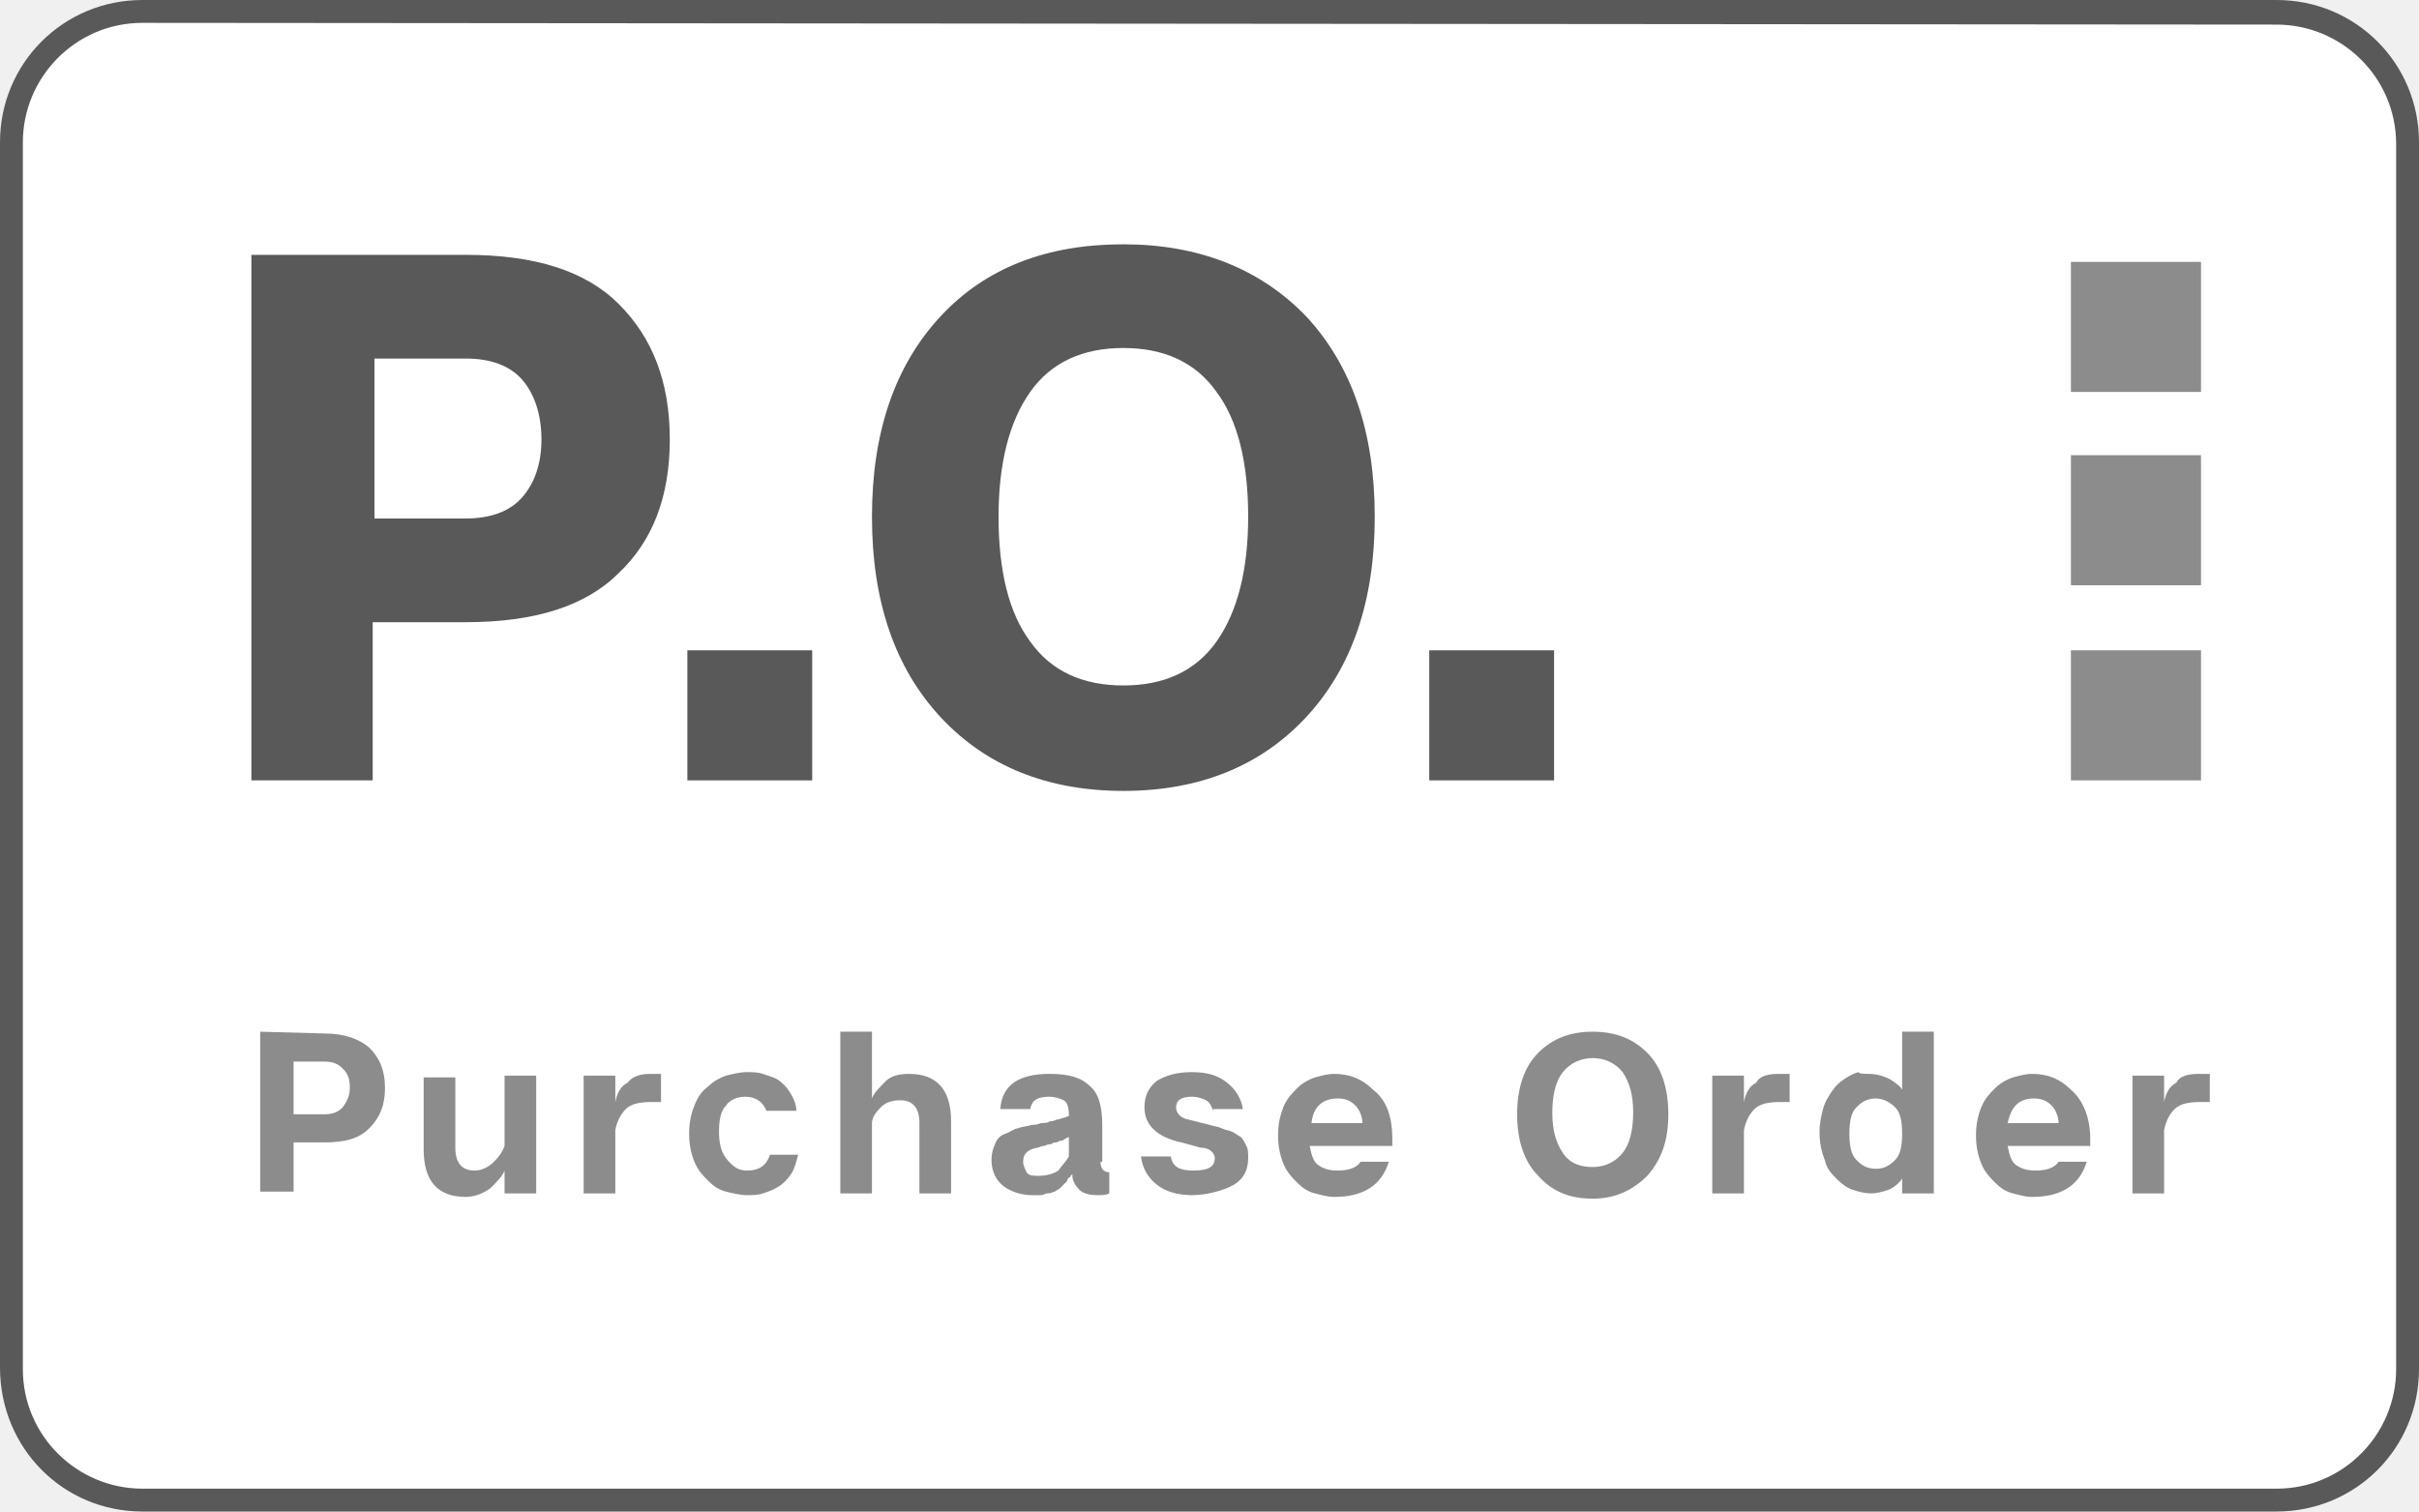
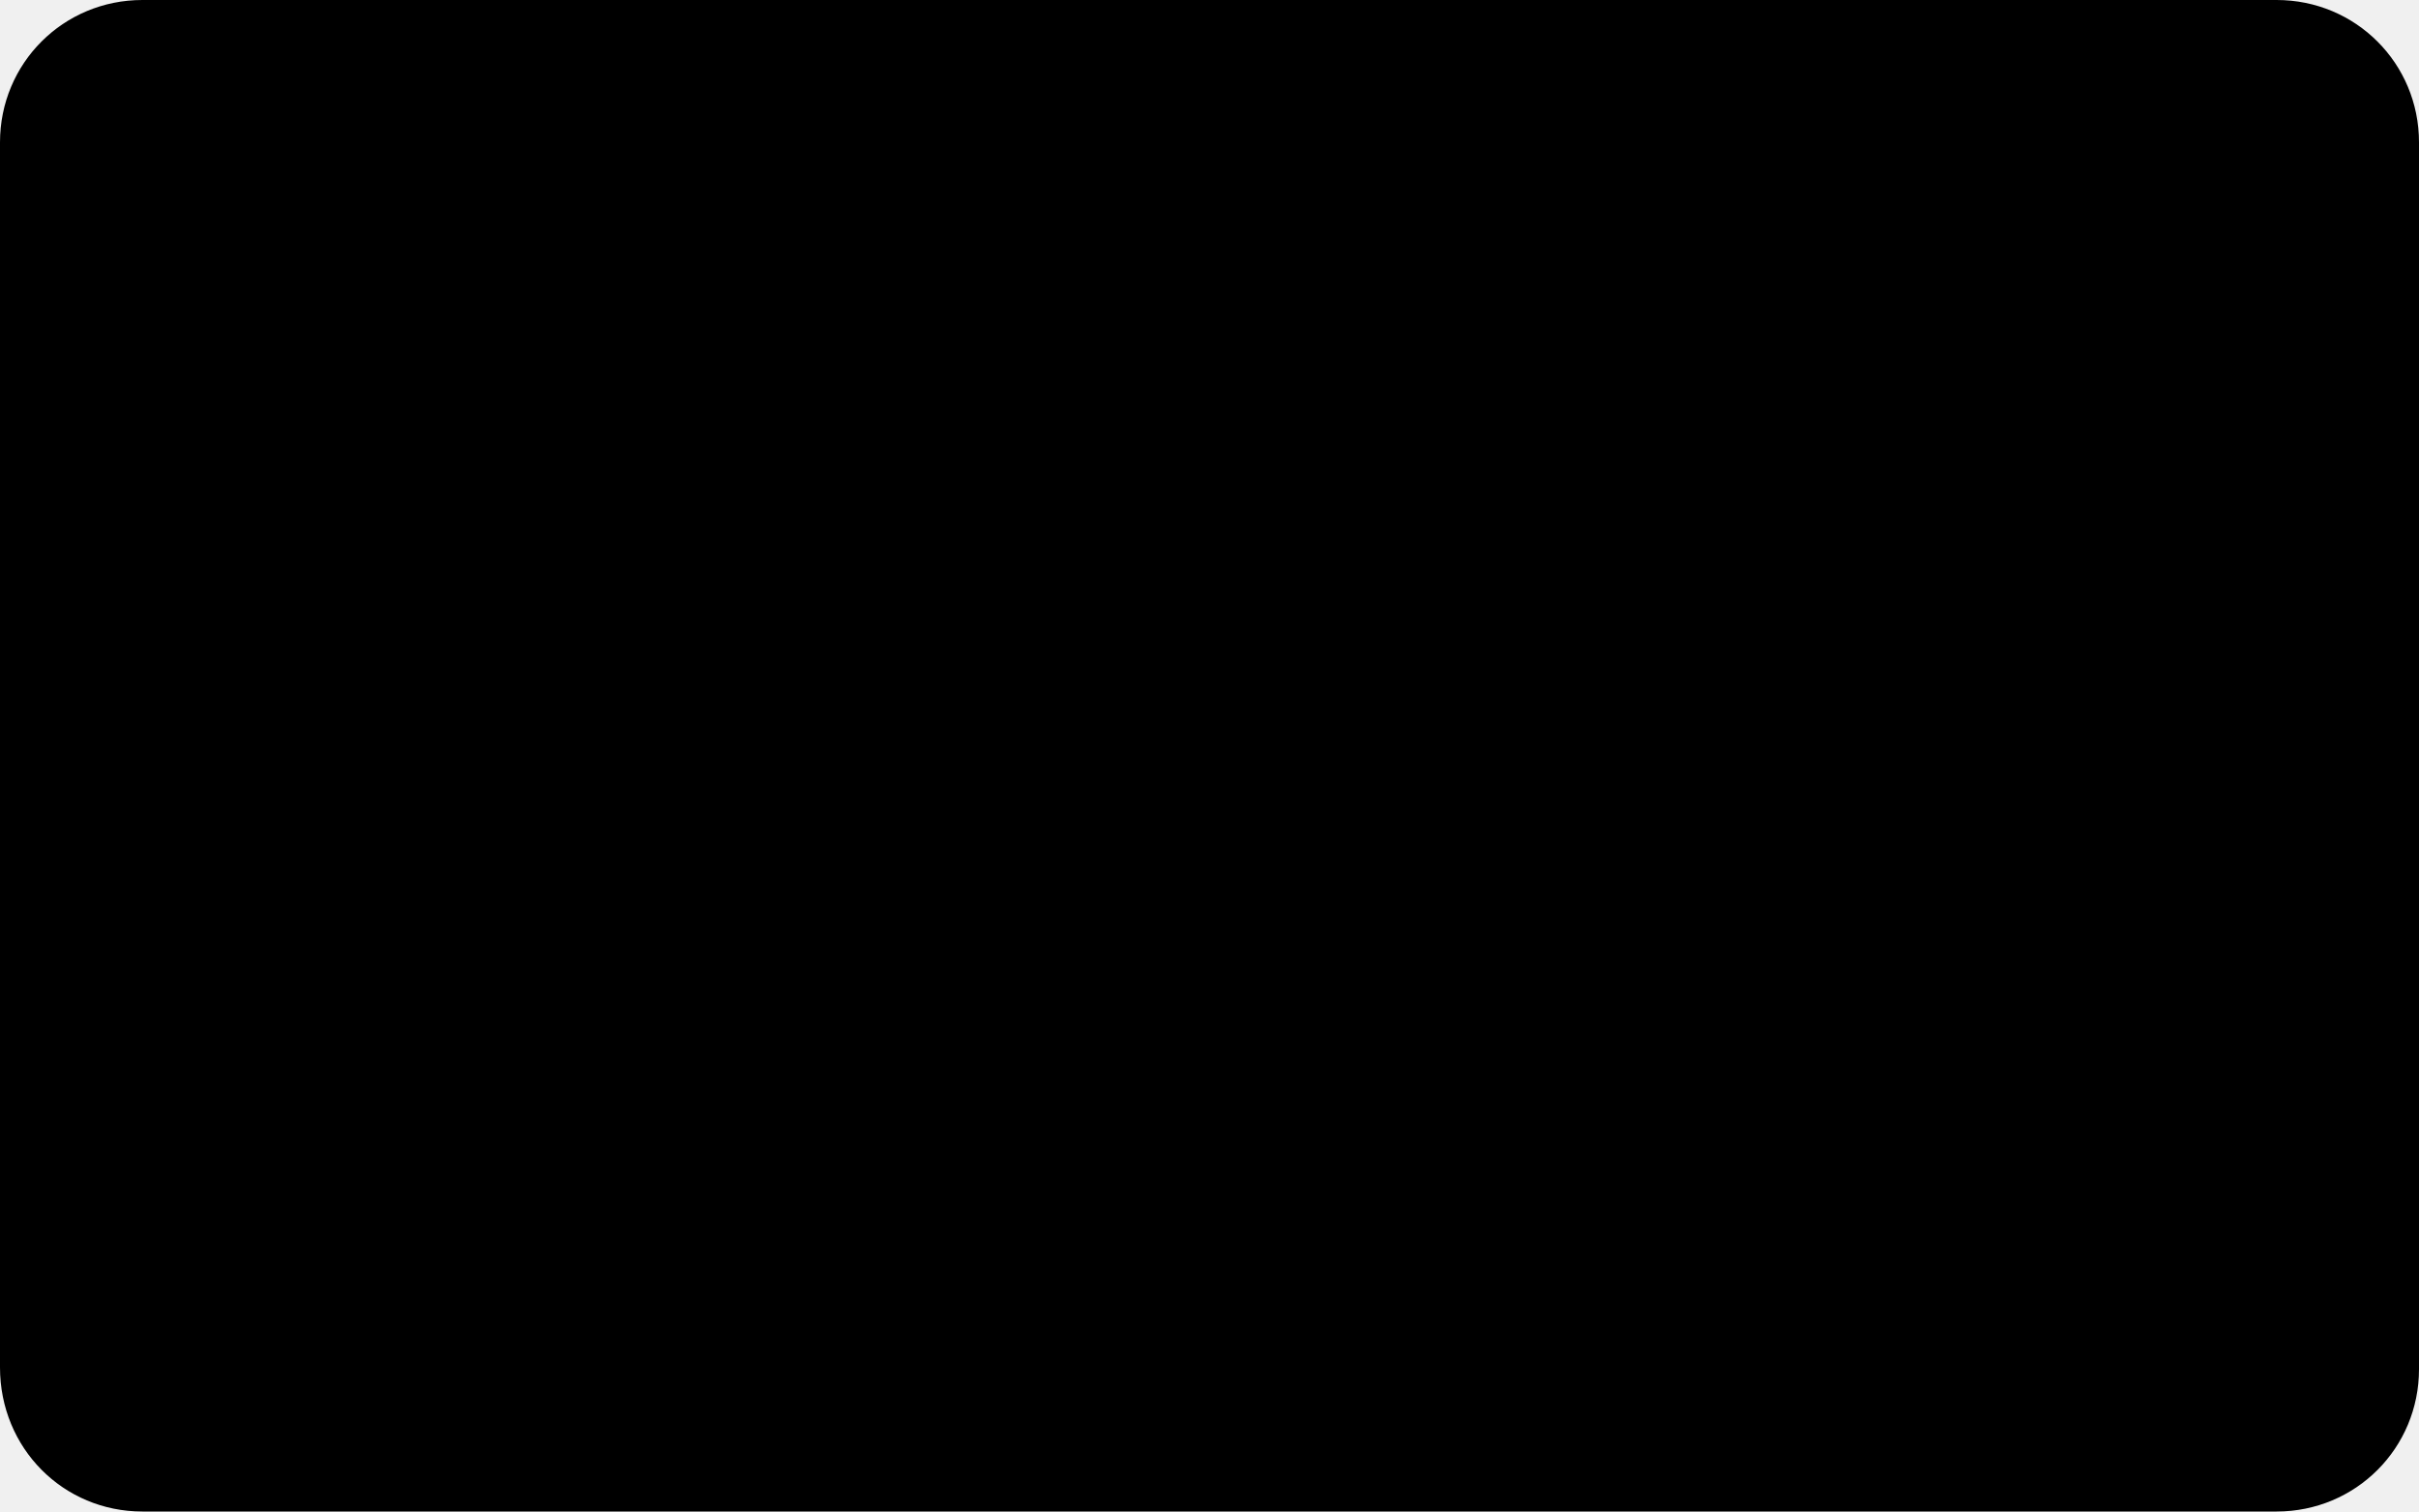
- <svg xmlns="http://www.w3.org/2000/svg" version="1.1" id="Layer_1" x="0px" y="0px" viewBox="0 0 137.6 86" style="enable-background:new 0 0 137.6 86;" xml:space="preserve">
+ <svg xmlns="http://www.w3.org/2000/svg" version="1.1" id="purchase-order" x="0px" y="0px" viewBox="0 0 137.6 86" style="enable-background:new 0 0 137.6 86;" xml:space="preserve">
  <g>
-     <path style="fill:#FFFFFF;" d="M129.1,85.6H8.5c-4.4,0-7.9-3.6-7.9-7.9V8.4c0-4.4,3.6-7.9,7.9-7.9h120.6c4.4,0,7.9,3.6,7.9,7.9   v69.2C137.1,82,133.5,85.6,129.1,85.6z" />
+     <path class="svg-white " d="M129.1,85.6H8.5c-4.4,0-7.9-3.6-7.9-7.9V8.4c0-4.4,3.6-7.9,7.9-7.9h120.6c4.4,0,7.9,3.6,7.9,7.9   v69.2C137.1,82,133.5,85.6,129.1,85.6z" />
    <g>
-       <path style="fill:#595959;" d="M129.5,1.4c3.7,0,6.8,3,6.8,6.8v69.7c0,3.7-3,6.8-6.8,6.8H8.1c-3.7,0-6.8-3-6.8-6.8V8.1    c0-3.7,3-6.8,6.8-6.8L129.5,1.4 M129.5,0H8.1C3.6,0,0,3.6,0,8.1v69.7C0,82.4,3.6,86,8.1,86h121.4c4.5,0,8.1-3.6,8.1-8.1V8.1    C137.6,3.6,134,0,129.5,0L129.5,0z" />
+       <path class="svg-dark-gray blue" d="M129.5,1.4c3.7,0,6.8,3,6.8,6.8v69.7c0,3.7-3,6.8-6.8,6.8H8.1c-3.7,0-6.8-3-6.8-6.8V8.1    c0-3.7,3-6.8,6.8-6.8L129.5,1.4 M129.5,0H8.1C3.6,0,0,3.6,0,8.1v69.7C0,82.4,3.6,86,8.1,86h121.4c4.5,0,8.1-3.6,8.1-8.1V8.1    C137.6,3.6,134,0,129.5,0L129.5,0z" />
    </g>
    <g>
-       <path style="fill:#595959;" d="M26.5,14.5c3.9,0,6.8,0.9,8.7,2.8s2.9,4.4,2.9,7.7s-1,5.8-2.9,7.6c-1.9,1.9-4.8,2.8-8.7,2.8h-5.3v9    h-6.9V14.5H26.5z M26.5,29.5c1.4,0,2.5-0.4,3.2-1.2c0.7-0.8,1.1-1.9,1.1-3.3s-0.4-2.6-1.1-3.4s-1.8-1.2-3.2-1.2h-5.2v9.1H26.5z" />
-       <path style="fill:#595959;" d="M39.1,37h7.1v7.4h-7.1V37z" />
-       <path style="fill:#595959;" d="M53.5,18c2.6-2.8,6.1-4.1,10.4-4.1s7.8,1.4,10.4,4.1c2.6,2.8,3.9,6.6,3.9,11.4s-1.3,8.6-3.9,11.4    S68.2,45,63.9,45s-7.8-1.4-10.4-4.2c-2.6-2.8-3.9-6.6-3.9-11.4S50.9,20.8,53.5,18z M58.6,36.5c1.2,1.7,3,2.5,5.3,2.5    s4.1-0.8,5.3-2.5s1.8-4.1,1.8-7.1c0-3.1-0.6-5.5-1.8-7.1c-1.2-1.7-3-2.5-5.3-2.5s-4.1,0.8-5.3,2.5s-1.8,4.1-1.8,7.1    C56.8,32.5,57.4,34.9,58.6,36.5z" />
-       <path style="fill:#595959;" d="M81.3,37h7.1v7.4h-7.1V37z" />
+       <path class="svg-dark-gray blue" d="M26.5,14.5c3.9,0,6.8,0.9,8.7,2.8s2.9,4.4,2.9,7.7s-1,5.8-2.9,7.6c-1.9,1.9-4.8,2.8-8.7,2.8h-5.3v9    h-6.9V14.5H26.5z M26.5,29.5c1.4,0,2.5-0.4,3.2-1.2c0.7-0.8,1.1-1.9,1.1-3.3s-0.4-2.6-1.1-3.4s-1.8-1.2-3.2-1.2h-5.2v9.1H26.5z" />
+       <path class="svg-dark-gray blue" d="M39.1,37h7.1v7.4h-7.1V37z" />
+       <path class="svg-dark-gray blue" d="M53.5,18c2.6-2.8,6.1-4.1,10.4-4.1s7.8,1.4,10.4,4.1c2.6,2.8,3.9,6.6,3.9,11.4s-1.3,8.6-3.9,11.4    S68.2,45,63.9,45s-7.8-1.4-10.4-4.2c-2.6-2.8-3.9-6.6-3.9-11.4S50.9,20.8,53.5,18z M58.6,36.5c1.2,1.7,3,2.5,5.3,2.5    s4.1-0.8,5.3-2.5s1.8-4.1,1.8-7.1c0-3.1-0.6-5.5-1.8-7.1c-1.2-1.7-3-2.5-5.3-2.5s-4.1,0.8-5.3,2.5s-1.8,4.1-1.8,7.1    C56.8,32.5,57.4,34.9,58.6,36.5z" />
+       <path class="svg-dark-gray blue" d="M81.3,37h7.1v7.4h-7.1V37z" />
    </g>
    <g>
-       <path style="fill:#8C8C8C;" d="M18.4,58.8c1.2,0,2,0.3,2.6,0.8c0.6,0.6,0.9,1.3,0.9,2.3s-0.3,1.7-0.9,2.3S19.6,65,18.4,65h-1.7    v2.8h-1.9v-9.1L18.4,58.8L18.4,58.8z M18.4,63.4c0.5,0,0.8-0.1,1.1-0.4c0.2-0.3,0.4-0.6,0.4-1.1s-0.1-0.8-0.4-1.1    s-0.6-0.4-1.1-0.4h-1.7v3H18.4z" />
-       <path style="fill:#8C8C8C;" d="M28.7,61.2h1.8v6.7h-1.8v-1.3c-0.1,0.3-0.4,0.6-0.8,1c-0.4,0.3-0.9,0.5-1.4,0.5    c-1.6,0-2.4-0.9-2.4-2.7v-4.1h1.8v4c0,0.9,0.4,1.3,1.1,1.3c0.4,0,0.8-0.2,1.1-0.5c0.3-0.3,0.5-0.6,0.6-0.9    C28.7,65.2,28.7,61.2,28.7,61.2z" />
-       <path style="fill:#8C8C8C;" d="M37,61.1c0.2,0,0.4,0,0.6,0v1.6c-0.2,0-0.3,0-0.5,0c-0.7,0-1.2,0.1-1.5,0.4    c-0.3,0.3-0.5,0.7-0.6,1.2v3.6h-1.8v-6.7H35v1.5c0.1-0.5,0.3-0.9,0.7-1.1C36,61.2,36.5,61.1,37,61.1z" />
-       <path style="fill:#8C8C8C;" d="M42.5,66.6c0.7,0,1.1-0.3,1.3-0.9h1.6c-0.1,0.4-0.2,0.8-0.4,1.1c-0.2,0.3-0.5,0.6-0.7,0.7    c-0.3,0.2-0.6,0.3-0.9,0.4C43.1,68,42.8,68,42.5,68c-0.4,0-0.8-0.1-1.2-0.2s-0.7-0.3-1-0.6c-0.3-0.3-0.6-0.6-0.8-1.1    s-0.3-1-0.3-1.6s0.1-1.1,0.3-1.6s0.4-0.8,0.8-1.1c0.3-0.3,0.7-0.5,1-0.6c0.4-0.1,0.8-0.2,1.2-0.2c0.3,0,0.6,0,0.9,0.1    c0.3,0.1,0.6,0.2,0.8,0.3c0.3,0.2,0.5,0.4,0.7,0.7s0.4,0.7,0.4,1.1h-1.7c-0.2-0.5-0.6-0.8-1.2-0.8c-0.5,0-0.9,0.2-1.1,0.5    c-0.3,0.3-0.4,0.8-0.4,1.5c0,0.6,0.1,1.1,0.4,1.5C41.7,66.4,42,66.6,42.5,66.6z" />
-       <path style="fill:#8C8C8C;" d="M51.7,61.1c1.6,0,2.4,0.9,2.4,2.7v4.1h-1.8v-4c0-0.9-0.4-1.3-1.1-1.3c-0.4,0-0.8,0.1-1.1,0.4    c-0.3,0.3-0.5,0.6-0.5,0.9v4h-1.8v-9.2h1.8v3.8c0.1-0.3,0.4-0.6,0.8-1C50.7,61.2,51.2,61.1,51.7,61.1z" />
-       <path style="fill:#8C8C8C;" d="M62.6,66.1c0,0.4,0.2,0.6,0.5,0.6v1.2C62.9,68,62.7,68,62.4,68c-0.4,0-0.8-0.1-1-0.3    S61,67.2,61,66.9v-0.1l-0.1,0.1c0,0.1-0.1,0.1-0.1,0.1s-0.1,0.1-0.1,0.2c-0.1,0.1-0.1,0.1-0.2,0.2c-0.1,0.1-0.1,0.1-0.2,0.2    c-0.1,0.1-0.2,0.1-0.3,0.2c-0.1,0-0.2,0.1-0.4,0.1S59.4,68,59.2,68s-0.3,0-0.5,0c-0.6,0-1.2-0.2-1.6-0.5c-0.4-0.3-0.7-0.8-0.7-1.5    c0-0.4,0.1-0.7,0.2-0.9c0.1-0.3,0.3-0.5,0.6-0.6s0.5-0.3,0.7-0.3c0.2-0.1,0.5-0.1,0.8-0.2c0.1,0,0.3,0,0.5-0.1    c0.2,0,0.4,0,0.5-0.1c0.1,0,0.2,0,0.4-0.1c0.2,0,0.3-0.1,0.4-0.1c0.1,0,0.2-0.1,0.3-0.1v-0.1c0-0.4-0.1-0.7-0.3-0.8    s-0.5-0.2-0.8-0.2c-0.7,0-1,0.2-1.1,0.7h-1.7c0.1-1.4,1.1-2,2.8-2c1.1,0,1.8,0.2,2.3,0.7c0.5,0.4,0.7,1.2,0.7,2.2v2.1H62.6z     M60.8,65.8v-1.1c-0.1,0-0.2,0.1-0.2,0.1c-0.1,0-0.1,0.1-0.2,0.1c-0.1,0-0.1,0-0.3,0.1c-0.1,0-0.2,0-0.3,0.1c-0.1,0-0.2,0-0.4,0.1    c-0.2,0-0.3,0.1-0.4,0.1c-0.5,0.1-0.8,0.3-0.8,0.8c0,0.2,0.1,0.4,0.2,0.6c0.1,0.2,0.4,0.2,0.7,0.2c0.4,0,0.8-0.1,1.1-0.3    C60.5,66.2,60.7,66,60.8,65.8z" />
-       <path style="fill:#8C8C8C;" d="M69,63.2c-0.1-0.3-0.2-0.5-0.4-0.6s-0.5-0.2-0.8-0.2c-0.6,0-0.9,0.2-0.9,0.6c0,0.3,0.2,0.6,0.7,0.7    l1.2,0.3c0.3,0.1,0.5,0.1,0.7,0.2s0.4,0.1,0.6,0.2s0.3,0.2,0.5,0.3c0.1,0.1,0.2,0.3,0.3,0.5c0.1,0.2,0.1,0.4,0.1,0.7    c0,0.7-0.3,1.2-0.8,1.5S68.7,68,67.8,68c-0.8,0-1.5-0.2-2-0.6s-0.8-0.9-0.9-1.6h1.7c0.1,0.6,0.5,0.8,1.3,0.8s1.2-0.2,1.2-0.7    c0-0.2-0.1-0.3-0.2-0.4s-0.3-0.2-0.6-0.2L67.2,65c-1.4-0.3-2.1-1-2.1-2c0-0.6,0.2-1.1,0.7-1.5c0.5-0.3,1.1-0.5,2-0.5    s1.5,0.2,2,0.6c0.5,0.4,0.8,0.9,0.9,1.5H69V63.2z" />
-       <path style="fill:#8C8C8C;" d="M79.2,64.8c0,0.2,0,0.3,0,0.4h-4.7c0.1,0.5,0.2,0.9,0.5,1.1s0.6,0.3,1.1,0.3c0.7,0,1.1-0.2,1.3-0.5    H79c-0.4,1.3-1.4,2-3.1,2c-0.4,0-0.7-0.1-1.1-0.2s-0.7-0.3-1-0.6c-0.3-0.3-0.6-0.6-0.8-1.1c-0.2-0.5-0.3-1-0.3-1.6    s0.1-1.1,0.3-1.6c0.2-0.5,0.5-0.8,0.8-1.1s0.7-0.5,1-0.6c0.4-0.1,0.7-0.2,1.1-0.2c0.9,0,1.6,0.3,2.2,0.9    C78.9,62.6,79.2,63.6,79.2,64.8z M74.6,63.9h2.9c0-0.4-0.2-0.8-0.4-1c-0.3-0.3-0.6-0.4-1-0.4C75.2,62.5,74.7,63,74.6,63.9z" />
-       <path style="fill:#8C8C8C;" d="M87.5,59.9c0.8-0.8,1.8-1.2,3.1-1.2s2.3,0.4,3.1,1.2c0.8,0.8,1.2,2,1.2,3.5s-0.4,2.6-1.2,3.5    c-0.8,0.8-1.8,1.3-3.1,1.3s-2.3-0.4-3.1-1.3c-0.8-0.8-1.2-2-1.2-3.5S86.7,60.7,87.5,59.9z M90.6,66.4c0.7,0,1.3-0.3,1.7-0.8    c0.4-0.5,0.6-1.3,0.6-2.3c0-1-0.2-1.7-0.6-2.3c-0.4-0.5-1-0.8-1.7-0.8s-1.3,0.3-1.7,0.8c-0.4,0.5-0.6,1.3-0.6,2.3    c0,1,0.2,1.7,0.6,2.3S89.9,66.4,90.6,66.4z" />
-       <path style="fill:#8C8C8C;" d="M101.2,61.1c0.2,0,0.4,0,0.6,0v1.6c-0.2,0-0.3,0-0.5,0c-0.7,0-1.2,0.1-1.5,0.4    c-0.3,0.3-0.5,0.7-0.6,1.2v3.6h-1.8v-6.7h1.8v1.5c0.1-0.5,0.3-0.9,0.7-1.1C100.1,61.2,100.6,61.1,101.2,61.1z" />
-       <path style="fill:#8C8C8C;" d="M106.3,61.1c0.4,0,0.8,0.1,1.2,0.3c0.3,0.2,0.6,0.4,0.7,0.6v-3.3h1.8v9.2h-1.8V67    c0,0.1-0.1,0.2-0.2,0.3c-0.1,0.1-0.3,0.3-0.6,0.4c-0.3,0.1-0.6,0.2-1,0.2c-0.3,0-0.7-0.1-1-0.2s-0.6-0.3-0.9-0.6s-0.6-0.6-0.7-1.1    c-0.2-0.5-0.3-1-0.3-1.6c0-0.5,0.1-0.9,0.2-1.3c0.1-0.4,0.3-0.7,0.5-1s0.4-0.5,0.7-0.7c0.3-0.2,0.5-0.3,0.8-0.4    C105.8,61.1,106,61.1,106.3,61.1z M105.6,66c0.3,0.3,0.6,0.5,1.1,0.5s0.8-0.2,1.1-0.5c0.3-0.3,0.4-0.8,0.4-1.5    c0-0.7-0.1-1.2-0.4-1.5s-0.7-0.5-1.1-0.5c-0.5,0-0.8,0.2-1.1,0.5c-0.3,0.3-0.4,0.8-0.4,1.5C105.2,65.2,105.3,65.7,105.6,66z" />
-       <path style="fill:#8C8C8C;" d="M118.9,64.8c0,0.2,0,0.3,0,0.4h-4.7c0.1,0.5,0.2,0.9,0.5,1.1s0.6,0.3,1.1,0.3    c0.7,0,1.1-0.2,1.3-0.5h1.6c-0.4,1.3-1.4,2-3.1,2c-0.4,0-0.7-0.1-1.1-0.2s-0.7-0.3-1-0.6c-0.3-0.3-0.6-0.6-0.8-1.1    c-0.2-0.5-0.3-1-0.3-1.6s0.1-1.1,0.3-1.6c0.2-0.5,0.5-0.8,0.8-1.1s0.7-0.5,1-0.6c0.4-0.1,0.7-0.2,1.1-0.2c0.9,0,1.6,0.3,2.2,0.9    C118.5,62.6,118.9,63.6,118.9,64.8z M114.2,63.9h2.9c0-0.4-0.2-0.8-0.4-1c-0.3-0.3-0.6-0.4-1-0.4C114.8,62.5,114.4,63,114.2,63.9z    " />
-       <path style="fill:#8C8C8C;" d="M125.1,61.1c0.2,0,0.4,0,0.6,0v1.6c-0.2,0-0.3,0-0.5,0c-0.7,0-1.2,0.1-1.5,0.4    c-0.3,0.3-0.5,0.7-0.6,1.2v3.6h-1.8v-6.7h1.8v1.5c0.1-0.5,0.3-0.9,0.7-1.1C124,61.2,124.5,61.1,125.1,61.1z" />
+       <path class="svg-gray" d="M18.4,58.8c1.2,0,2,0.3,2.6,0.8c0.6,0.6,0.9,1.3,0.9,2.3s-0.3,1.7-0.9,2.3S19.6,65,18.4,65h-1.7    v2.8h-1.9v-9.1L18.4,58.8L18.4,58.8z M18.4,63.4c0.5,0,0.8-0.1,1.1-0.4c0.2-0.3,0.4-0.6,0.4-1.1s-0.1-0.8-0.4-1.1    s-0.6-0.4-1.1-0.4h-1.7v3H18.4z" />
+       <path class="svg-gray" d="M28.7,61.2h1.8v6.7h-1.8v-1.3c-0.1,0.3-0.4,0.6-0.8,1c-0.4,0.3-0.9,0.5-1.4,0.5    c-1.6,0-2.4-0.9-2.4-2.7v-4.1h1.8v4c0,0.9,0.4,1.3,1.1,1.3c0.4,0,0.8-0.2,1.1-0.5c0.3-0.3,0.5-0.6,0.6-0.9    C28.7,65.2,28.7,61.2,28.7,61.2z" />
+       <path class="svg-gray" d="M37,61.1c0.2,0,0.4,0,0.6,0v1.6c-0.2,0-0.3,0-0.5,0c-0.7,0-1.2,0.1-1.5,0.4    c-0.3,0.3-0.5,0.7-0.6,1.2v3.6h-1.8v-6.7H35v1.5c0.1-0.5,0.3-0.9,0.7-1.1C36,61.2,36.5,61.1,37,61.1z" />
+       <path class="svg-gray" d="M42.5,66.6c0.7,0,1.1-0.3,1.3-0.9h1.6c-0.1,0.4-0.2,0.8-0.4,1.1c-0.2,0.3-0.5,0.6-0.7,0.7    c-0.3,0.2-0.6,0.3-0.9,0.4C43.1,68,42.8,68,42.5,68c-0.4,0-0.8-0.1-1.2-0.2s-0.7-0.3-1-0.6c-0.3-0.3-0.6-0.6-0.8-1.1    s-0.3-1-0.3-1.6s0.1-1.1,0.3-1.6s0.4-0.8,0.8-1.1c0.3-0.3,0.7-0.5,1-0.6c0.4-0.1,0.8-0.2,1.2-0.2c0.3,0,0.6,0,0.9,0.1    c0.3,0.1,0.6,0.2,0.8,0.3c0.3,0.2,0.5,0.4,0.7,0.7s0.4,0.7,0.4,1.1h-1.7c-0.2-0.5-0.6-0.8-1.2-0.8c-0.5,0-0.9,0.2-1.1,0.5    c-0.3,0.3-0.4,0.8-0.4,1.5c0,0.6,0.1,1.1,0.4,1.5C41.7,66.4,42,66.6,42.5,66.6z" />
+       <path class="svg-gray" d="M51.7,61.1c1.6,0,2.4,0.9,2.4,2.7v4.1h-1.8v-4c0-0.9-0.4-1.3-1.1-1.3c-0.4,0-0.8,0.1-1.1,0.4    c-0.3,0.3-0.5,0.6-0.5,0.9v4h-1.8v-9.2h1.8v3.8c0.1-0.3,0.4-0.6,0.8-1C50.7,61.2,51.2,61.1,51.7,61.1z" />
+       <path class="svg-gray" d="M62.6,66.1c0,0.4,0.2,0.6,0.5,0.6v1.2C62.9,68,62.7,68,62.4,68c-0.4,0-0.8-0.1-1-0.3    S61,67.2,61,66.9v-0.1l-0.1,0.1c0,0.1-0.1,0.1-0.1,0.1s-0.1,0.1-0.1,0.2c-0.1,0.1-0.1,0.1-0.2,0.2c-0.1,0.1-0.1,0.1-0.2,0.2    c-0.1,0.1-0.2,0.1-0.3,0.2c-0.1,0-0.2,0.1-0.4,0.1S59.4,68,59.2,68s-0.3,0-0.5,0c-0.6,0-1.2-0.2-1.6-0.5c-0.4-0.3-0.7-0.8-0.7-1.5    c0-0.4,0.1-0.7,0.2-0.9c0.1-0.3,0.3-0.5,0.6-0.6s0.5-0.3,0.7-0.3c0.2-0.1,0.5-0.1,0.8-0.2c0.1,0,0.3,0,0.5-0.1    c0.2,0,0.4,0,0.5-0.1c0.1,0,0.2,0,0.4-0.1c0.2,0,0.3-0.1,0.4-0.1c0.1,0,0.2-0.1,0.3-0.1v-0.1c0-0.4-0.1-0.7-0.3-0.8    s-0.5-0.2-0.8-0.2c-0.7,0-1,0.2-1.1,0.7h-1.7c0.1-1.4,1.1-2,2.8-2c1.1,0,1.8,0.2,2.3,0.7c0.5,0.4,0.7,1.2,0.7,2.2v2.1H62.6z     M60.8,65.8v-1.1c-0.1,0-0.2,0.1-0.2,0.1c-0.1,0-0.1,0.1-0.2,0.1c-0.1,0-0.1,0-0.3,0.1c-0.1,0-0.2,0-0.3,0.1c-0.1,0-0.2,0-0.4,0.1    c-0.2,0-0.3,0.1-0.4,0.1c-0.5,0.1-0.8,0.3-0.8,0.8c0,0.2,0.1,0.4,0.2,0.6c0.1,0.2,0.4,0.2,0.7,0.2c0.4,0,0.8-0.1,1.1-0.3    C60.5,66.2,60.7,66,60.8,65.8z" />
+       <path class="svg-gray" d="M69,63.2c-0.1-0.3-0.2-0.5-0.4-0.6s-0.5-0.2-0.8-0.2c-0.6,0-0.9,0.2-0.9,0.6c0,0.3,0.2,0.6,0.7,0.7    l1.2,0.3c0.3,0.1,0.5,0.1,0.7,0.2s0.4,0.1,0.6,0.2s0.3,0.2,0.5,0.3c0.1,0.1,0.2,0.3,0.3,0.5c0.1,0.2,0.1,0.4,0.1,0.7    c0,0.7-0.3,1.2-0.8,1.5S68.7,68,67.8,68c-0.8,0-1.5-0.2-2-0.6s-0.8-0.9-0.9-1.6h1.7c0.1,0.6,0.5,0.8,1.3,0.8s1.2-0.2,1.2-0.7    c0-0.2-0.1-0.3-0.2-0.4s-0.3-0.2-0.6-0.2L67.2,65c-1.4-0.3-2.1-1-2.1-2c0-0.6,0.2-1.1,0.7-1.5c0.5-0.3,1.1-0.5,2-0.5    s1.5,0.2,2,0.6c0.5,0.4,0.8,0.9,0.9,1.5H69V63.2z" />
+       <path class="svg-gray" d="M79.2,64.8c0,0.2,0,0.3,0,0.4h-4.7c0.1,0.5,0.2,0.9,0.5,1.1s0.6,0.3,1.1,0.3c0.7,0,1.1-0.2,1.3-0.5    H79c-0.4,1.3-1.4,2-3.1,2c-0.4,0-0.7-0.1-1.1-0.2s-0.7-0.3-1-0.6c-0.3-0.3-0.6-0.6-0.8-1.1c-0.2-0.5-0.3-1-0.3-1.6    s0.1-1.1,0.3-1.6c0.2-0.5,0.5-0.8,0.8-1.1s0.7-0.5,1-0.6c0.4-0.1,0.7-0.2,1.1-0.2c0.9,0,1.6,0.3,2.2,0.9    C78.9,62.6,79.2,63.6,79.2,64.8z M74.6,63.9h2.9c0-0.4-0.2-0.8-0.4-1c-0.3-0.3-0.6-0.4-1-0.4C75.2,62.5,74.7,63,74.6,63.9z" />
+       <path class="svg-gray" d="M87.5,59.9c0.8-0.8,1.8-1.2,3.1-1.2s2.3,0.4,3.1,1.2c0.8,0.8,1.2,2,1.2,3.5s-0.4,2.6-1.2,3.5    c-0.8,0.8-1.8,1.3-3.1,1.3s-2.3-0.4-3.1-1.3c-0.8-0.8-1.2-2-1.2-3.5S86.7,60.7,87.5,59.9z M90.6,66.4c0.7,0,1.3-0.3,1.7-0.8    c0.4-0.5,0.6-1.3,0.6-2.3c0-1-0.2-1.7-0.6-2.3c-0.4-0.5-1-0.8-1.7-0.8s-1.3,0.3-1.7,0.8c-0.4,0.5-0.6,1.3-0.6,2.3    c0,1,0.2,1.7,0.6,2.3S89.9,66.4,90.6,66.4z" />
+       <path class="svg-gray" d="M101.2,61.1c0.2,0,0.4,0,0.6,0v1.6c-0.2,0-0.3,0-0.5,0c-0.7,0-1.2,0.1-1.5,0.4    c-0.3,0.3-0.5,0.7-0.6,1.2v3.6h-1.8v-6.7h1.8v1.5c0.1-0.5,0.3-0.9,0.7-1.1C100.1,61.2,100.6,61.1,101.2,61.1z" />
+       <path class="svg-gray" d="M106.3,61.1c0.4,0,0.8,0.1,1.2,0.3c0.3,0.2,0.6,0.4,0.7,0.6v-3.3h1.8v9.2h-1.8V67    c0,0.1-0.1,0.2-0.2,0.3c-0.1,0.1-0.3,0.3-0.6,0.4c-0.3,0.1-0.6,0.2-1,0.2c-0.3,0-0.7-0.1-1-0.2s-0.6-0.3-0.9-0.6s-0.6-0.6-0.7-1.1    c-0.2-0.5-0.3-1-0.3-1.6c0-0.5,0.1-0.9,0.2-1.3c0.1-0.4,0.3-0.7,0.5-1s0.4-0.5,0.7-0.7c0.3-0.2,0.5-0.3,0.8-0.4    C105.8,61.1,106,61.1,106.3,61.1z M105.6,66c0.3,0.3,0.6,0.5,1.1,0.5s0.8-0.2,1.1-0.5c0.3-0.3,0.4-0.8,0.4-1.5    c0-0.7-0.1-1.2-0.4-1.5s-0.7-0.5-1.1-0.5c-0.5,0-0.8,0.2-1.1,0.5c-0.3,0.3-0.4,0.8-0.4,1.5C105.2,65.2,105.3,65.7,105.6,66z" />
+       <path class="svg-gray" d="M118.9,64.8c0,0.2,0,0.3,0,0.4h-4.7c0.1,0.5,0.2,0.9,0.5,1.1s0.6,0.3,1.1,0.3    c0.7,0,1.1-0.2,1.3-0.5h1.6c-0.4,1.3-1.4,2-3.1,2c-0.4,0-0.7-0.1-1.1-0.2s-0.7-0.3-1-0.6c-0.3-0.3-0.6-0.6-0.8-1.1    c-0.2-0.5-0.3-1-0.3-1.6s0.1-1.1,0.3-1.6c0.2-0.5,0.5-0.8,0.8-1.1s0.7-0.5,1-0.6c0.4-0.1,0.7-0.2,1.1-0.2c0.9,0,1.6,0.3,2.2,0.9    C118.5,62.6,118.9,63.6,118.9,64.8z M114.2,63.9h2.9c0-0.4-0.2-0.8-0.4-1c-0.3-0.3-0.6-0.4-1-0.4C114.8,62.5,114.4,63,114.2,63.9z    " />
+       <path class="svg-gray" d="M125.1,61.1c0.2,0,0.4,0,0.6,0v1.6c-0.2,0-0.3,0-0.5,0c-0.7,0-1.2,0.1-1.5,0.4    c-0.3,0.3-0.5,0.7-0.6,1.2v3.6h-1.8v-6.7h1.8v1.5c0.1-0.5,0.3-0.9,0.7-1.1C124,61.2,124.5,61.1,125.1,61.1z" />
    </g>
-     <rect x="117.8" y="37" style="fill:#8C8C8C;" width="7.4" height="7.4" />
-     <rect x="117.8" y="25.9" style="fill:#8C8C8C;" width="7.4" height="7.4" />
-     <rect x="117.8" y="14.9" style="fill:#8C8C8C;" width="7.4" height="7.4" />
+     <rect x="117.8" y="37" class="svg-gray" width="7.4" height="7.4" />
+     <rect x="117.8" y="25.9" class="svg-gray" width="7.4" height="7.4" />
+     <rect x="117.8" y="14.9" class="svg-gray" width="7.4" height="7.4" />
  </g>
</svg>
